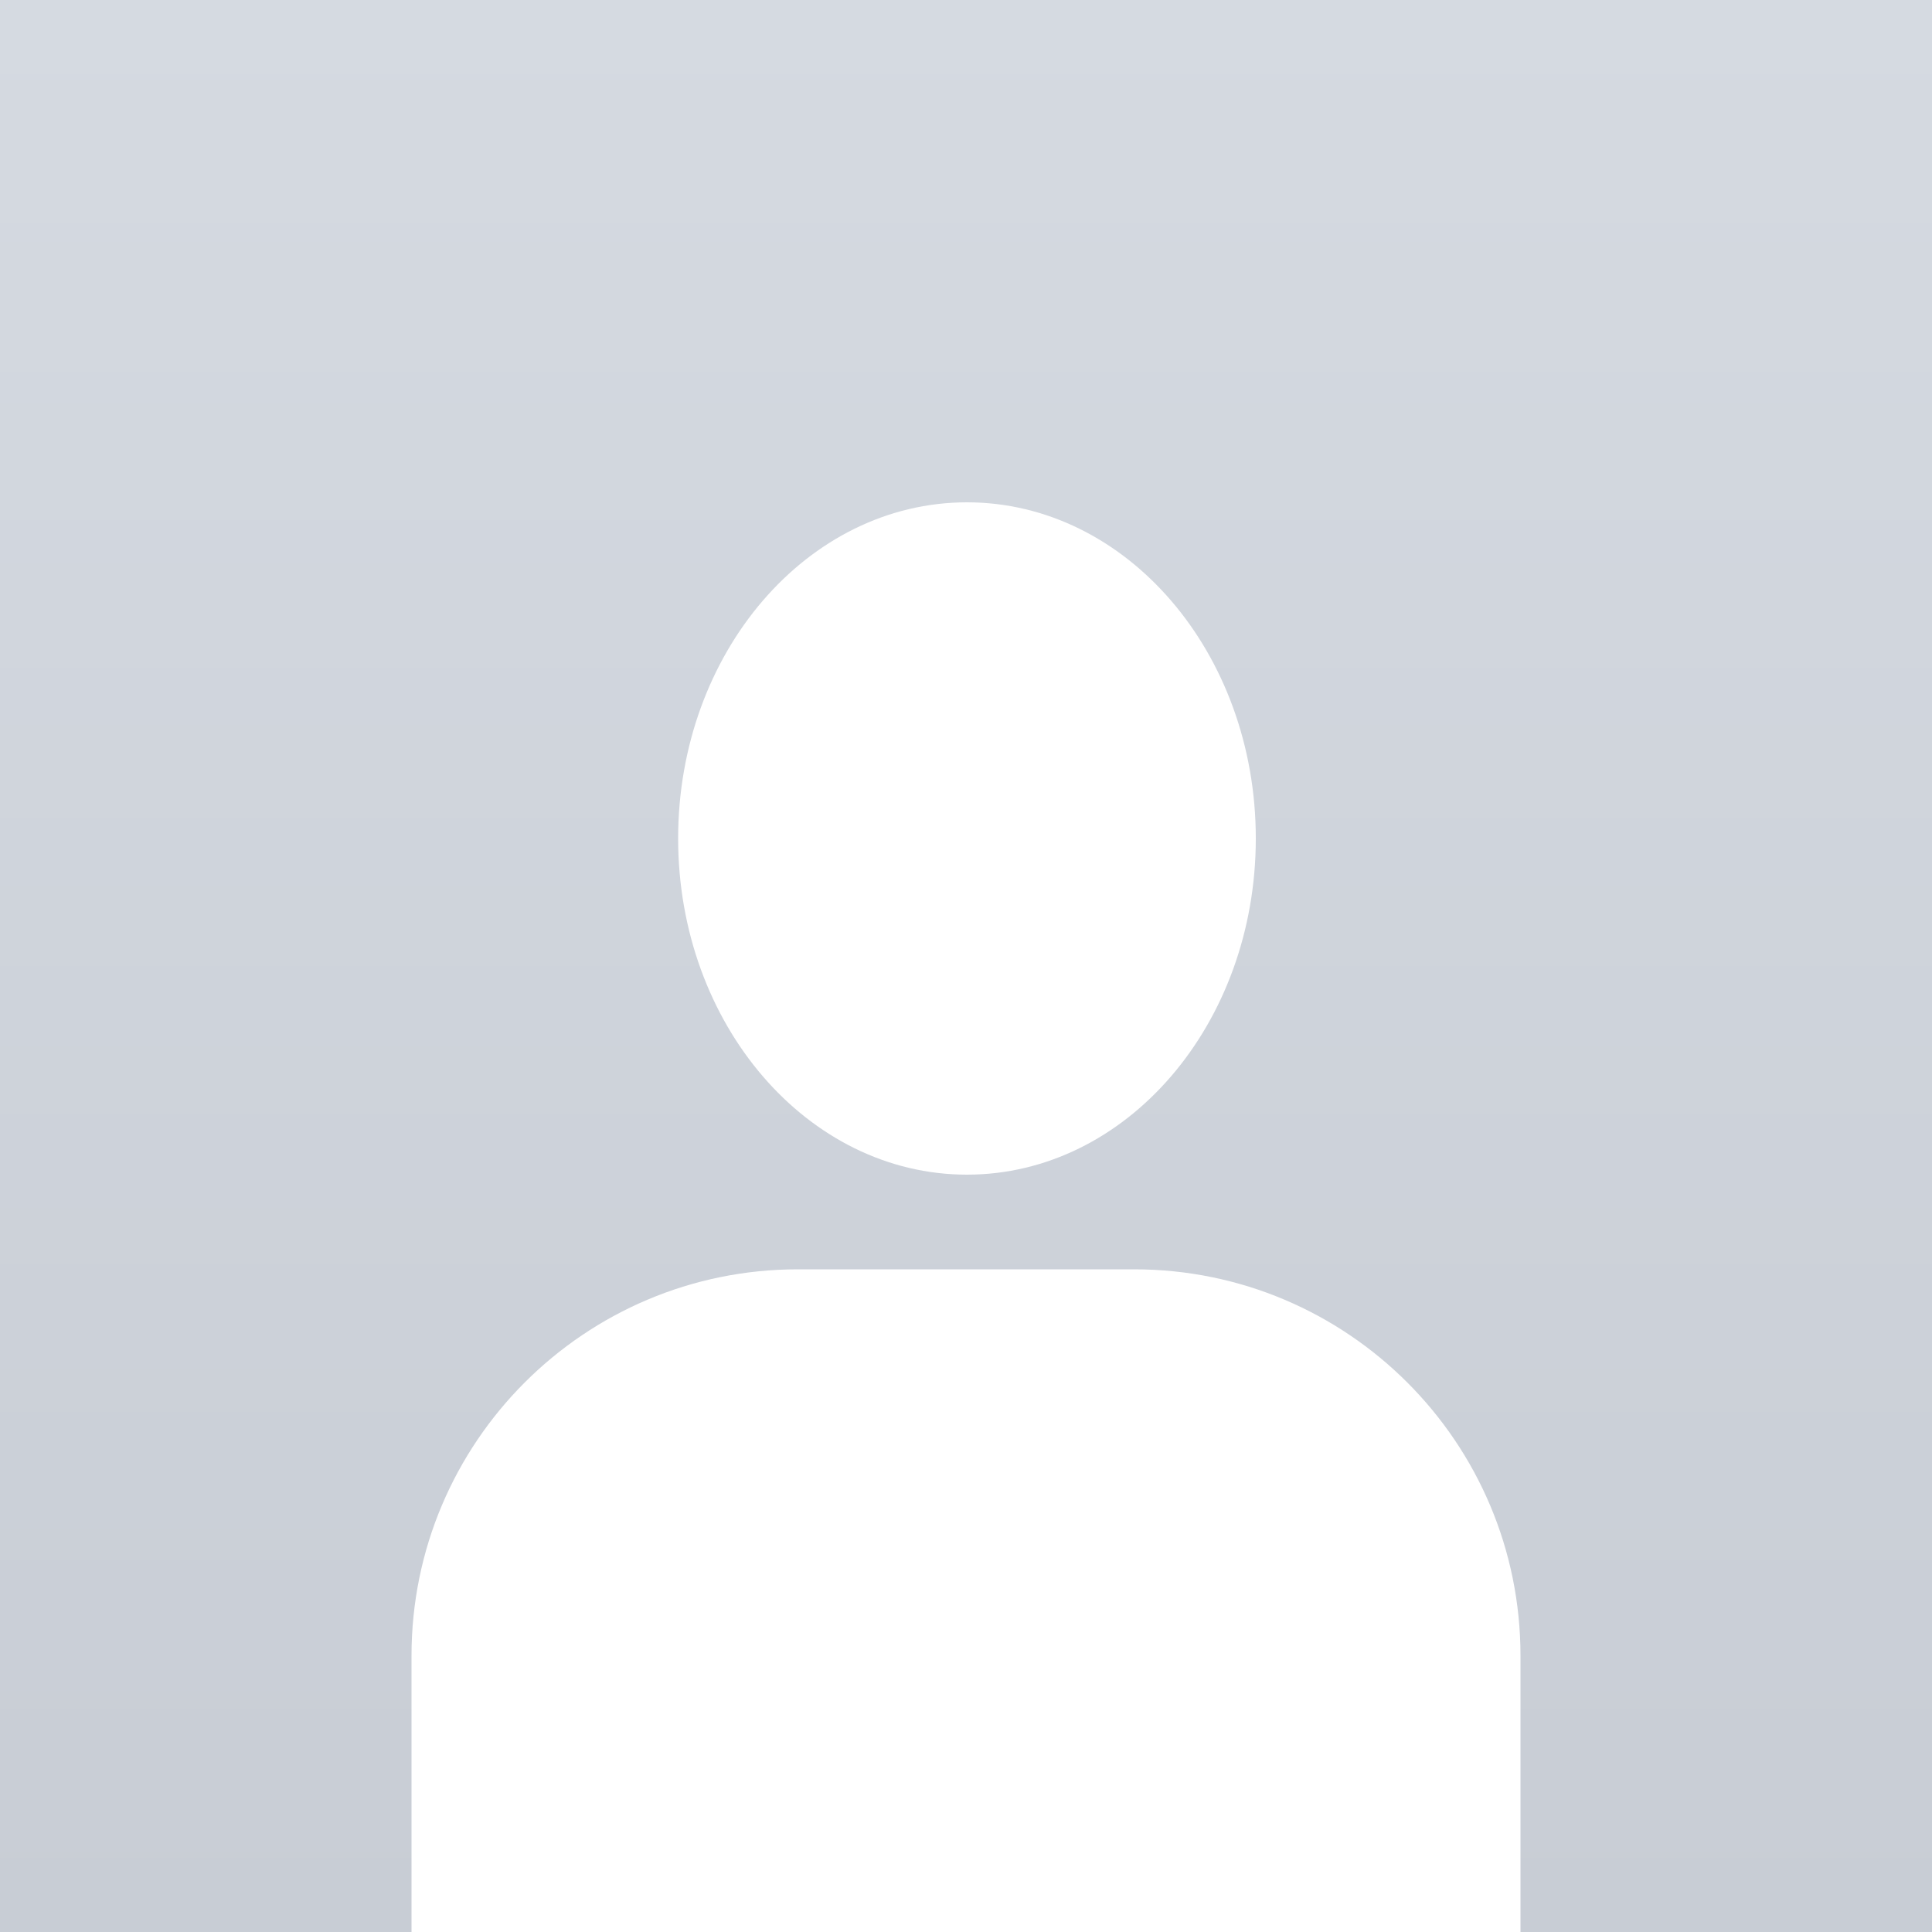
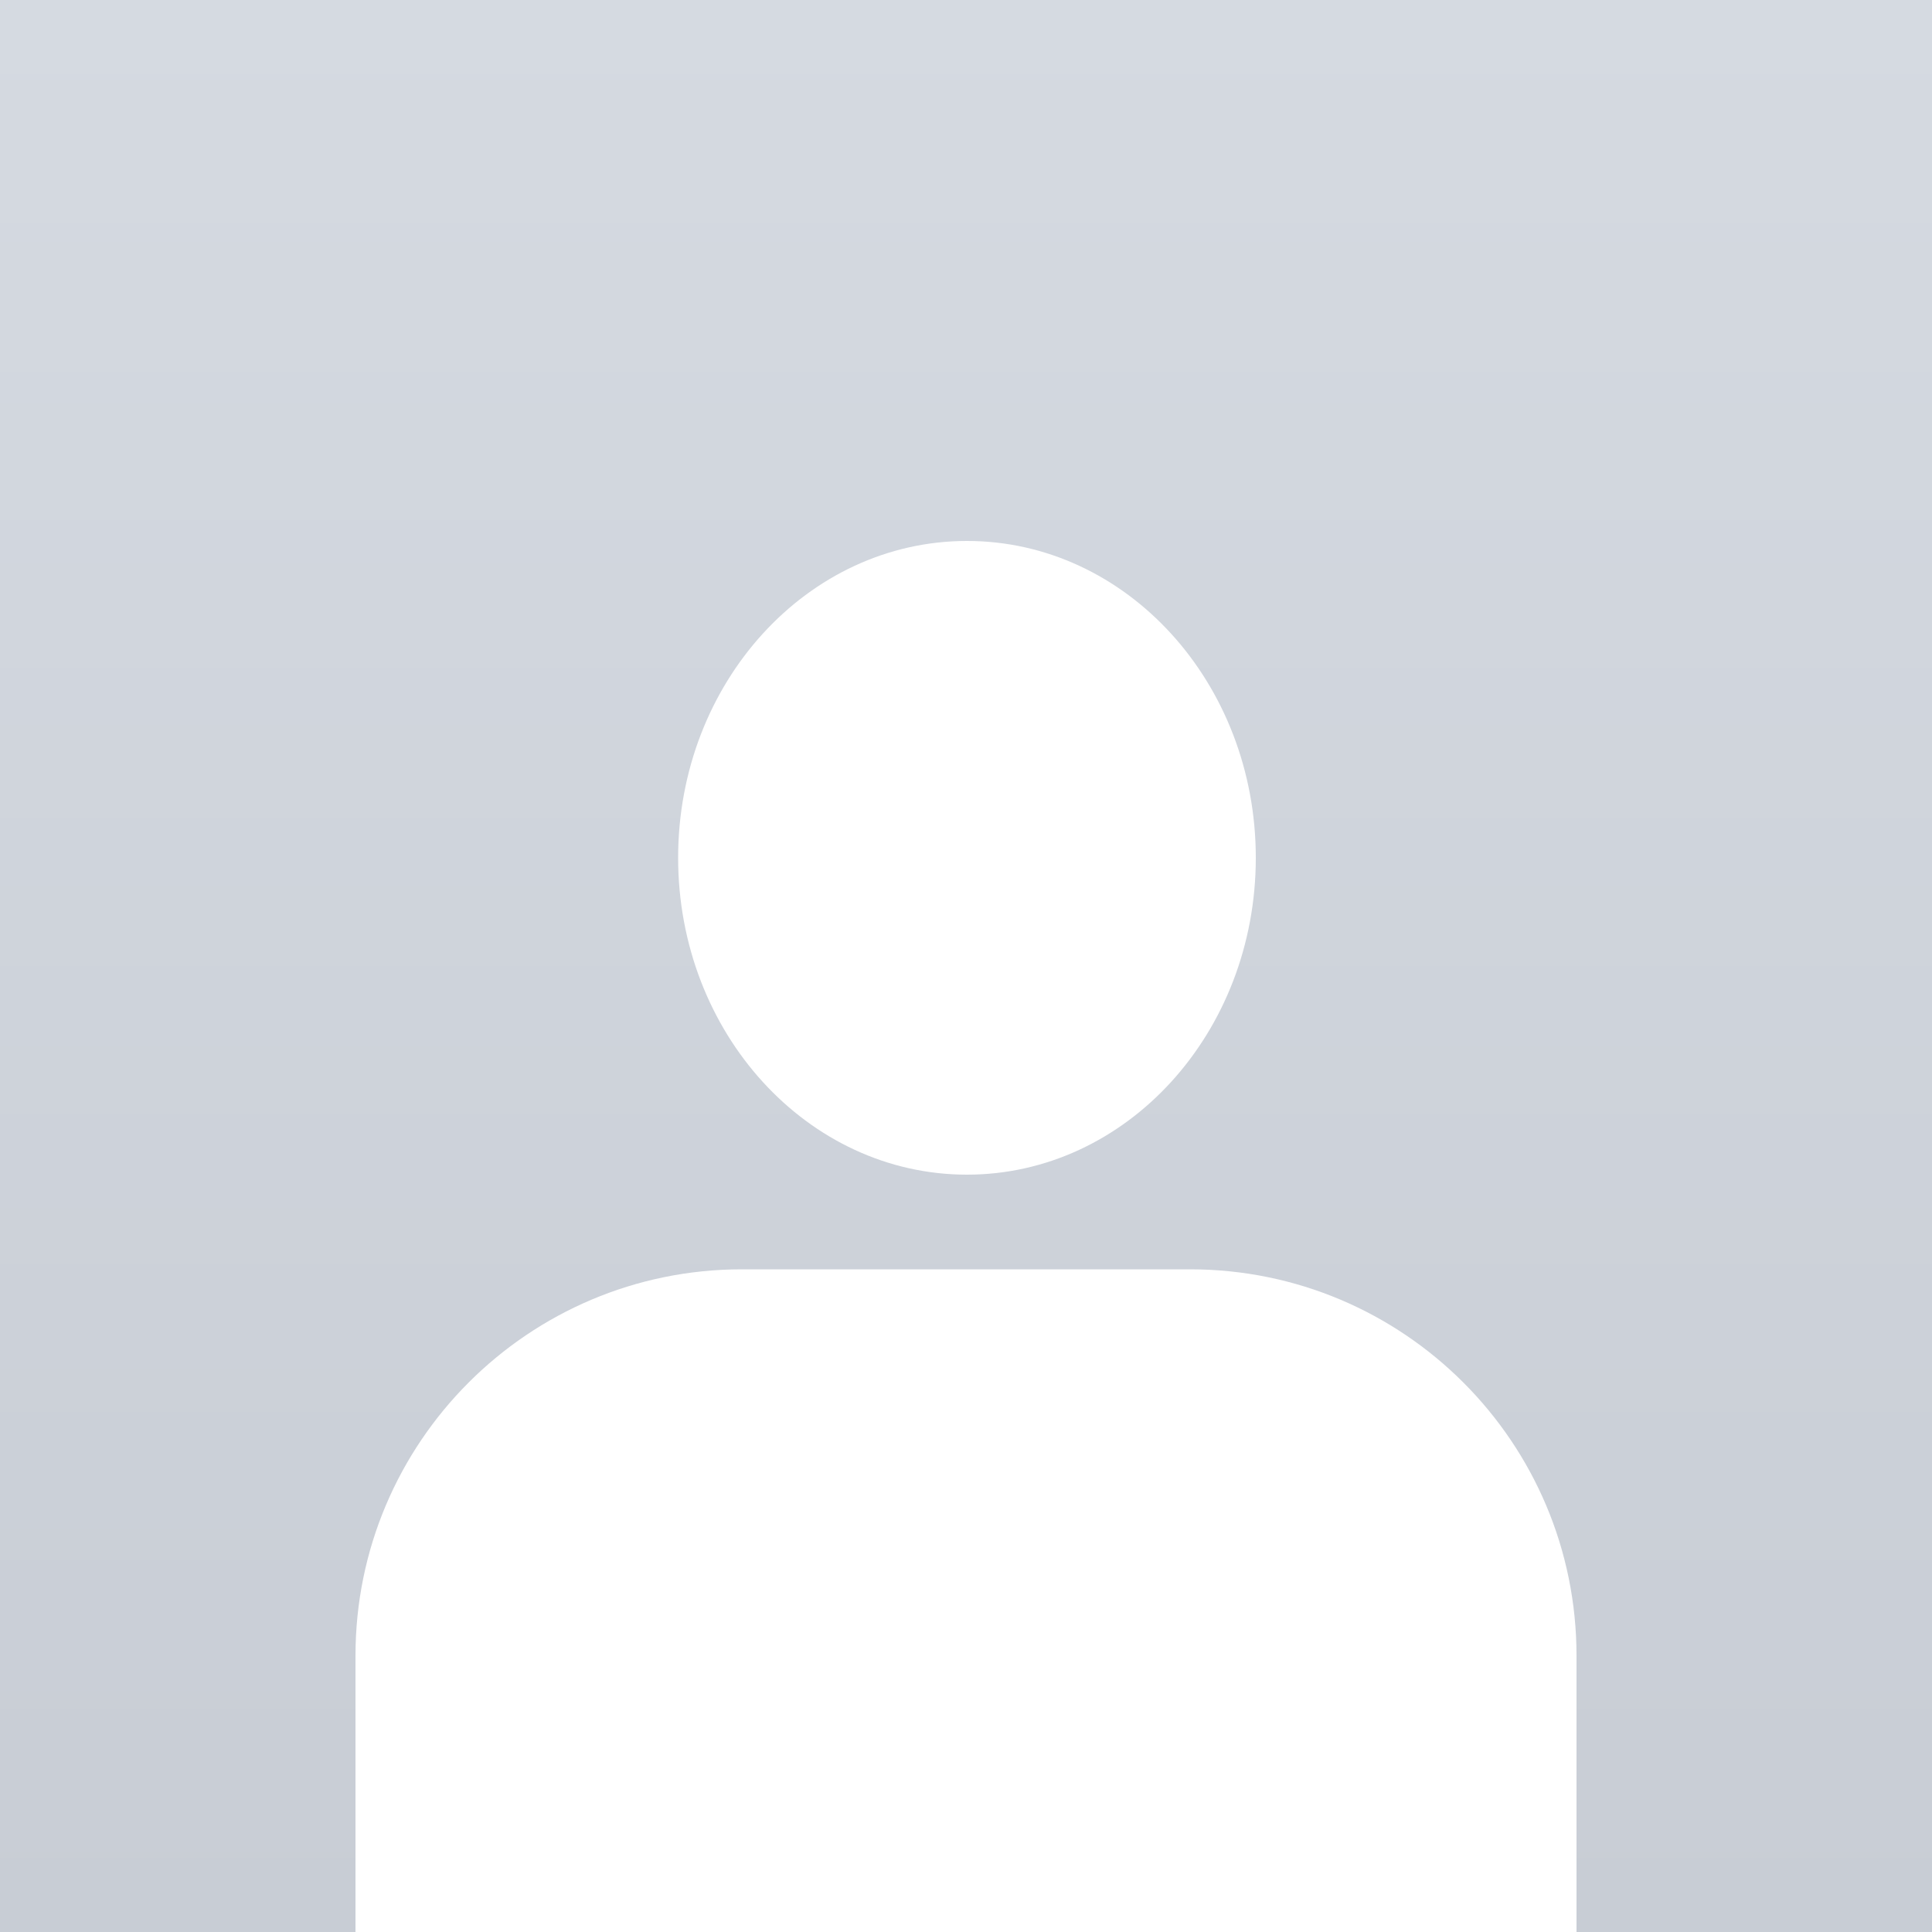
<svg xmlns="http://www.w3.org/2000/svg" width="1000" height="1000" viewBox="0 0 1000 1000" fill="none">
  <rect width="1000" height="1000" fill="url(#paint0_linear_2603_5973)" />
-   <ellipse cx="500.5" cy="434" rx="149.5" ry="174" fill="white" />
-   <path d="M213 857C213 746.543 302.543 657 413 657H587C697.457 657 787 746.543 787 857V1000H213V857Z" fill="white" />
+   <ellipse cx="500.5" cy="444" rx="149.5" ry="164" fill="white" />
+   <path d="M184 857C184 746.543 273.543 657 384 657H616C726.457 657 816 746.543 816 857V1000H184V857Z" fill="white" />
  <defs>
    <linearGradient id="paint0_linear_2603_5973" x1="500" y1="0" x2="500" y2="1000" gradientUnits="userSpaceOnUse">
      <stop stop-color="#D5DAE1" />
      <stop offset="1" stop-color="#C8CDD5" />
    </linearGradient>
  </defs>
</svg>
